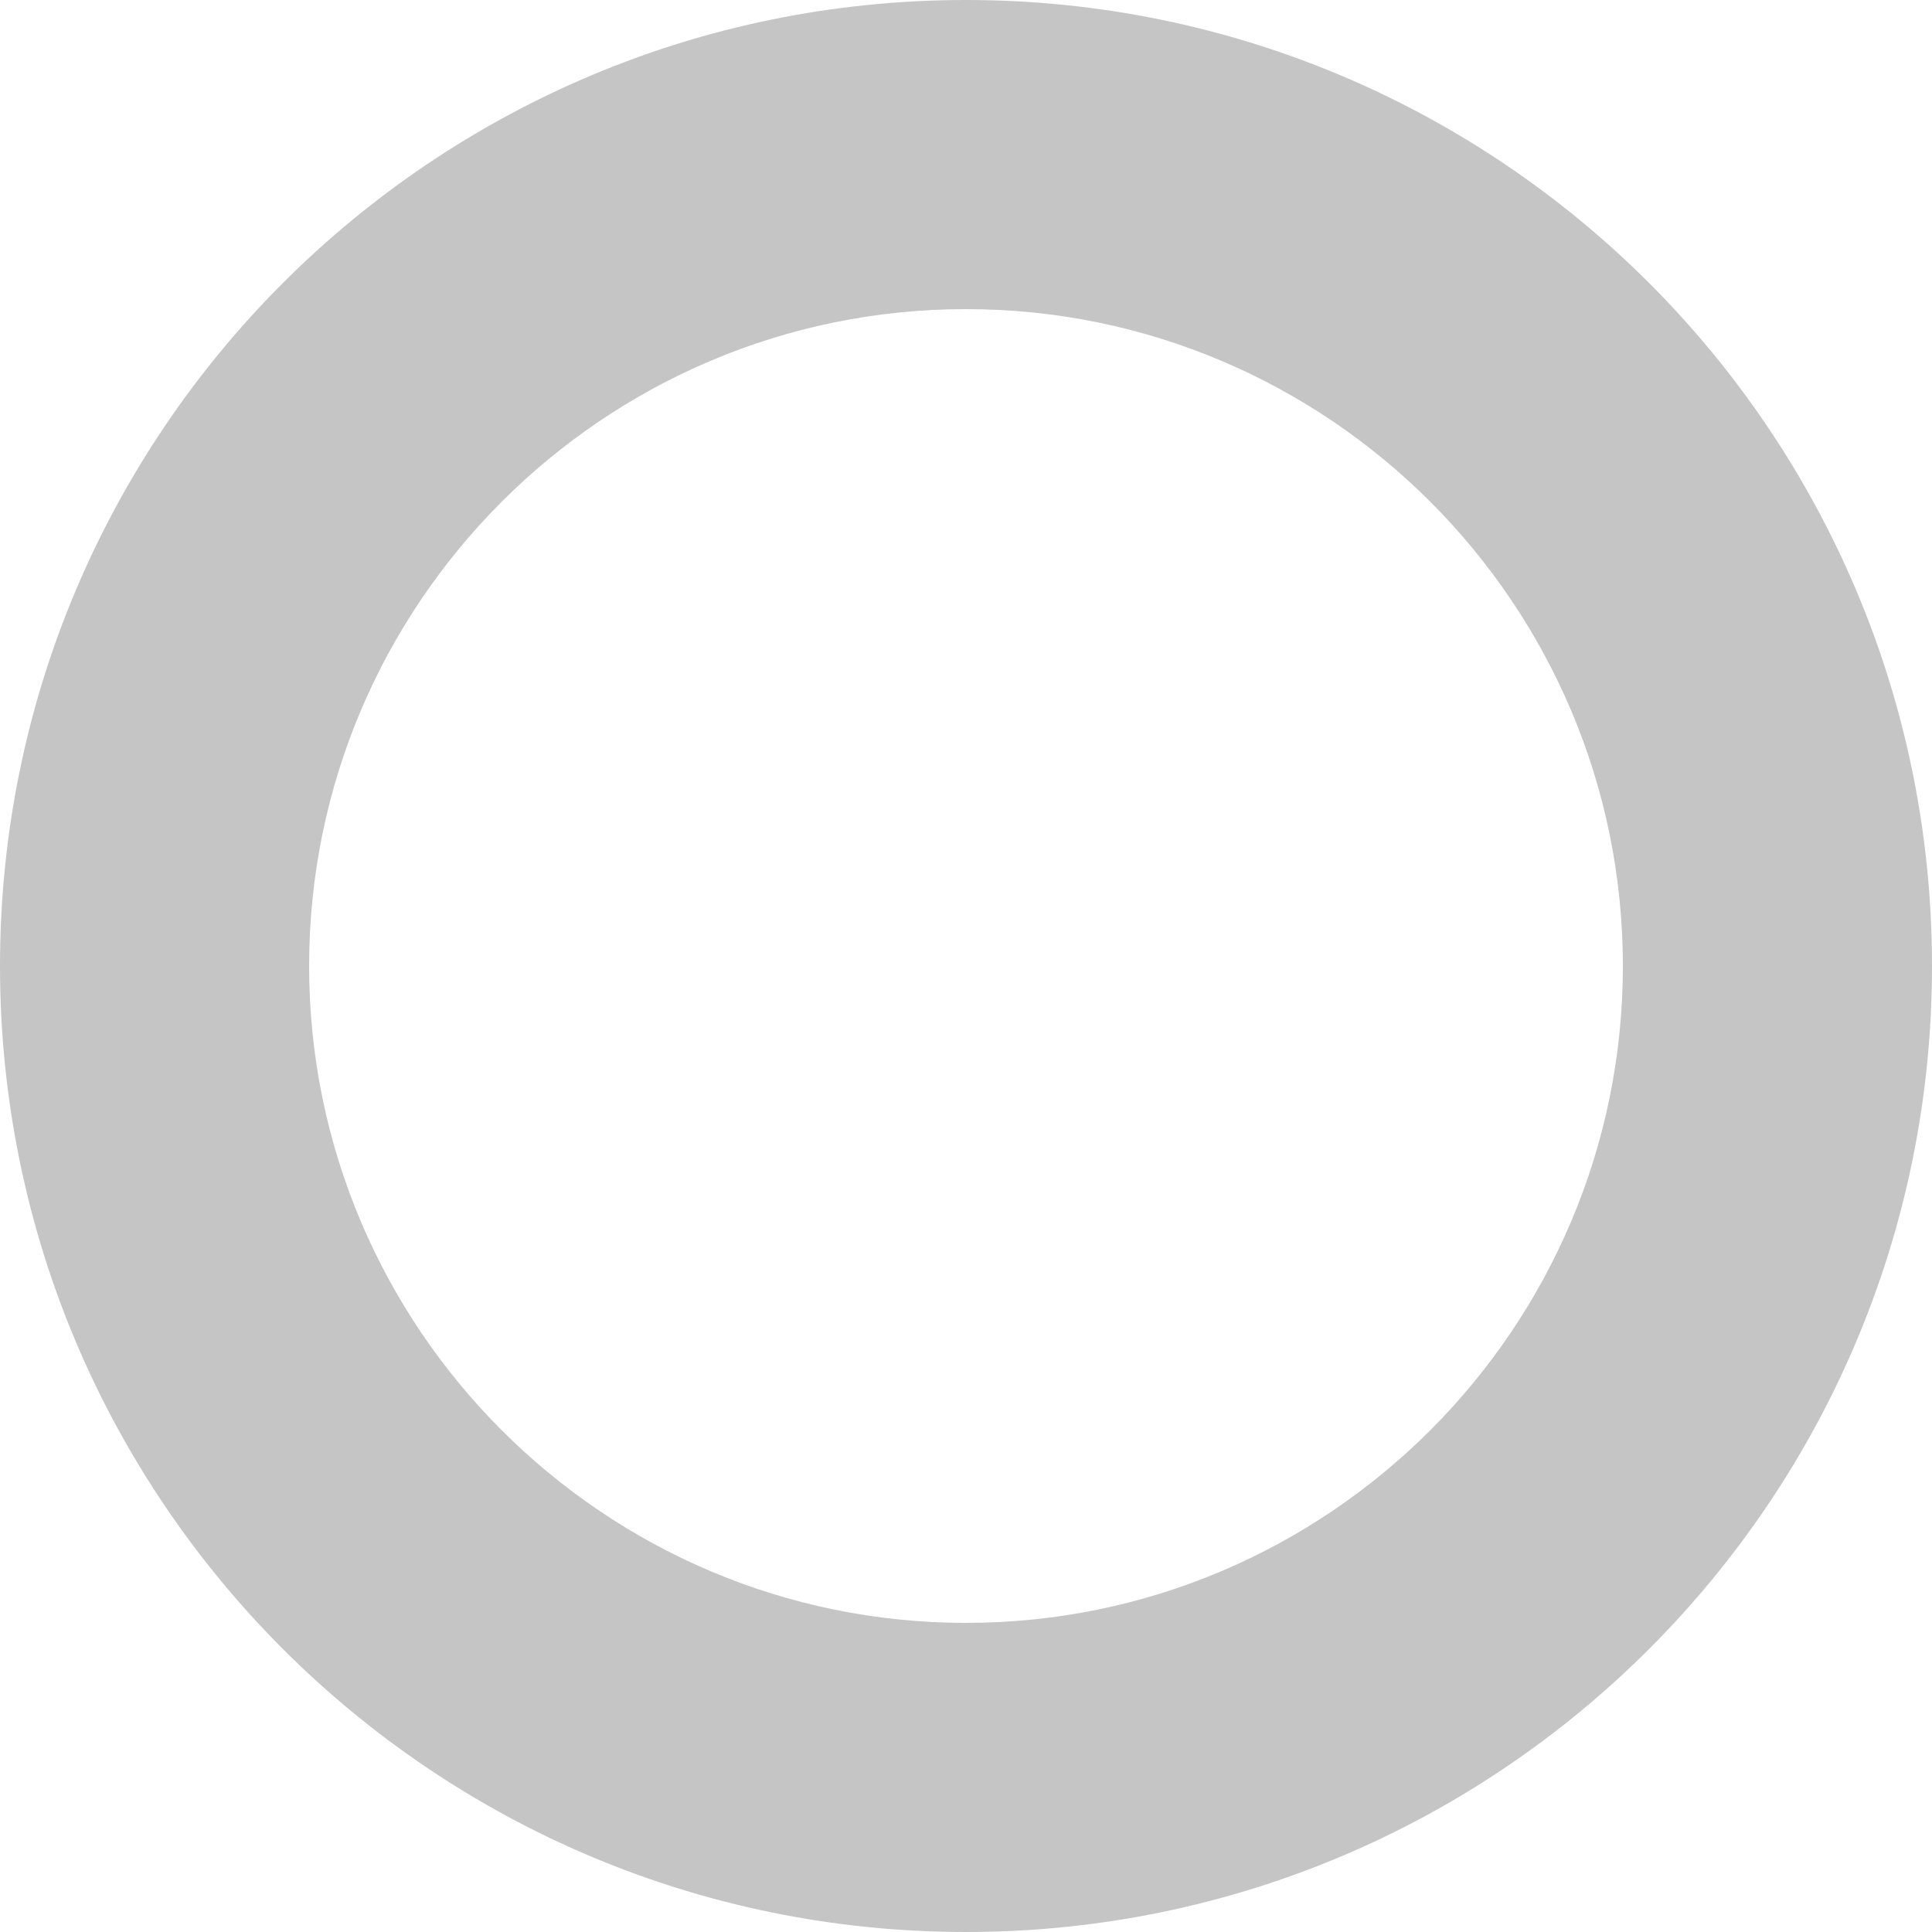
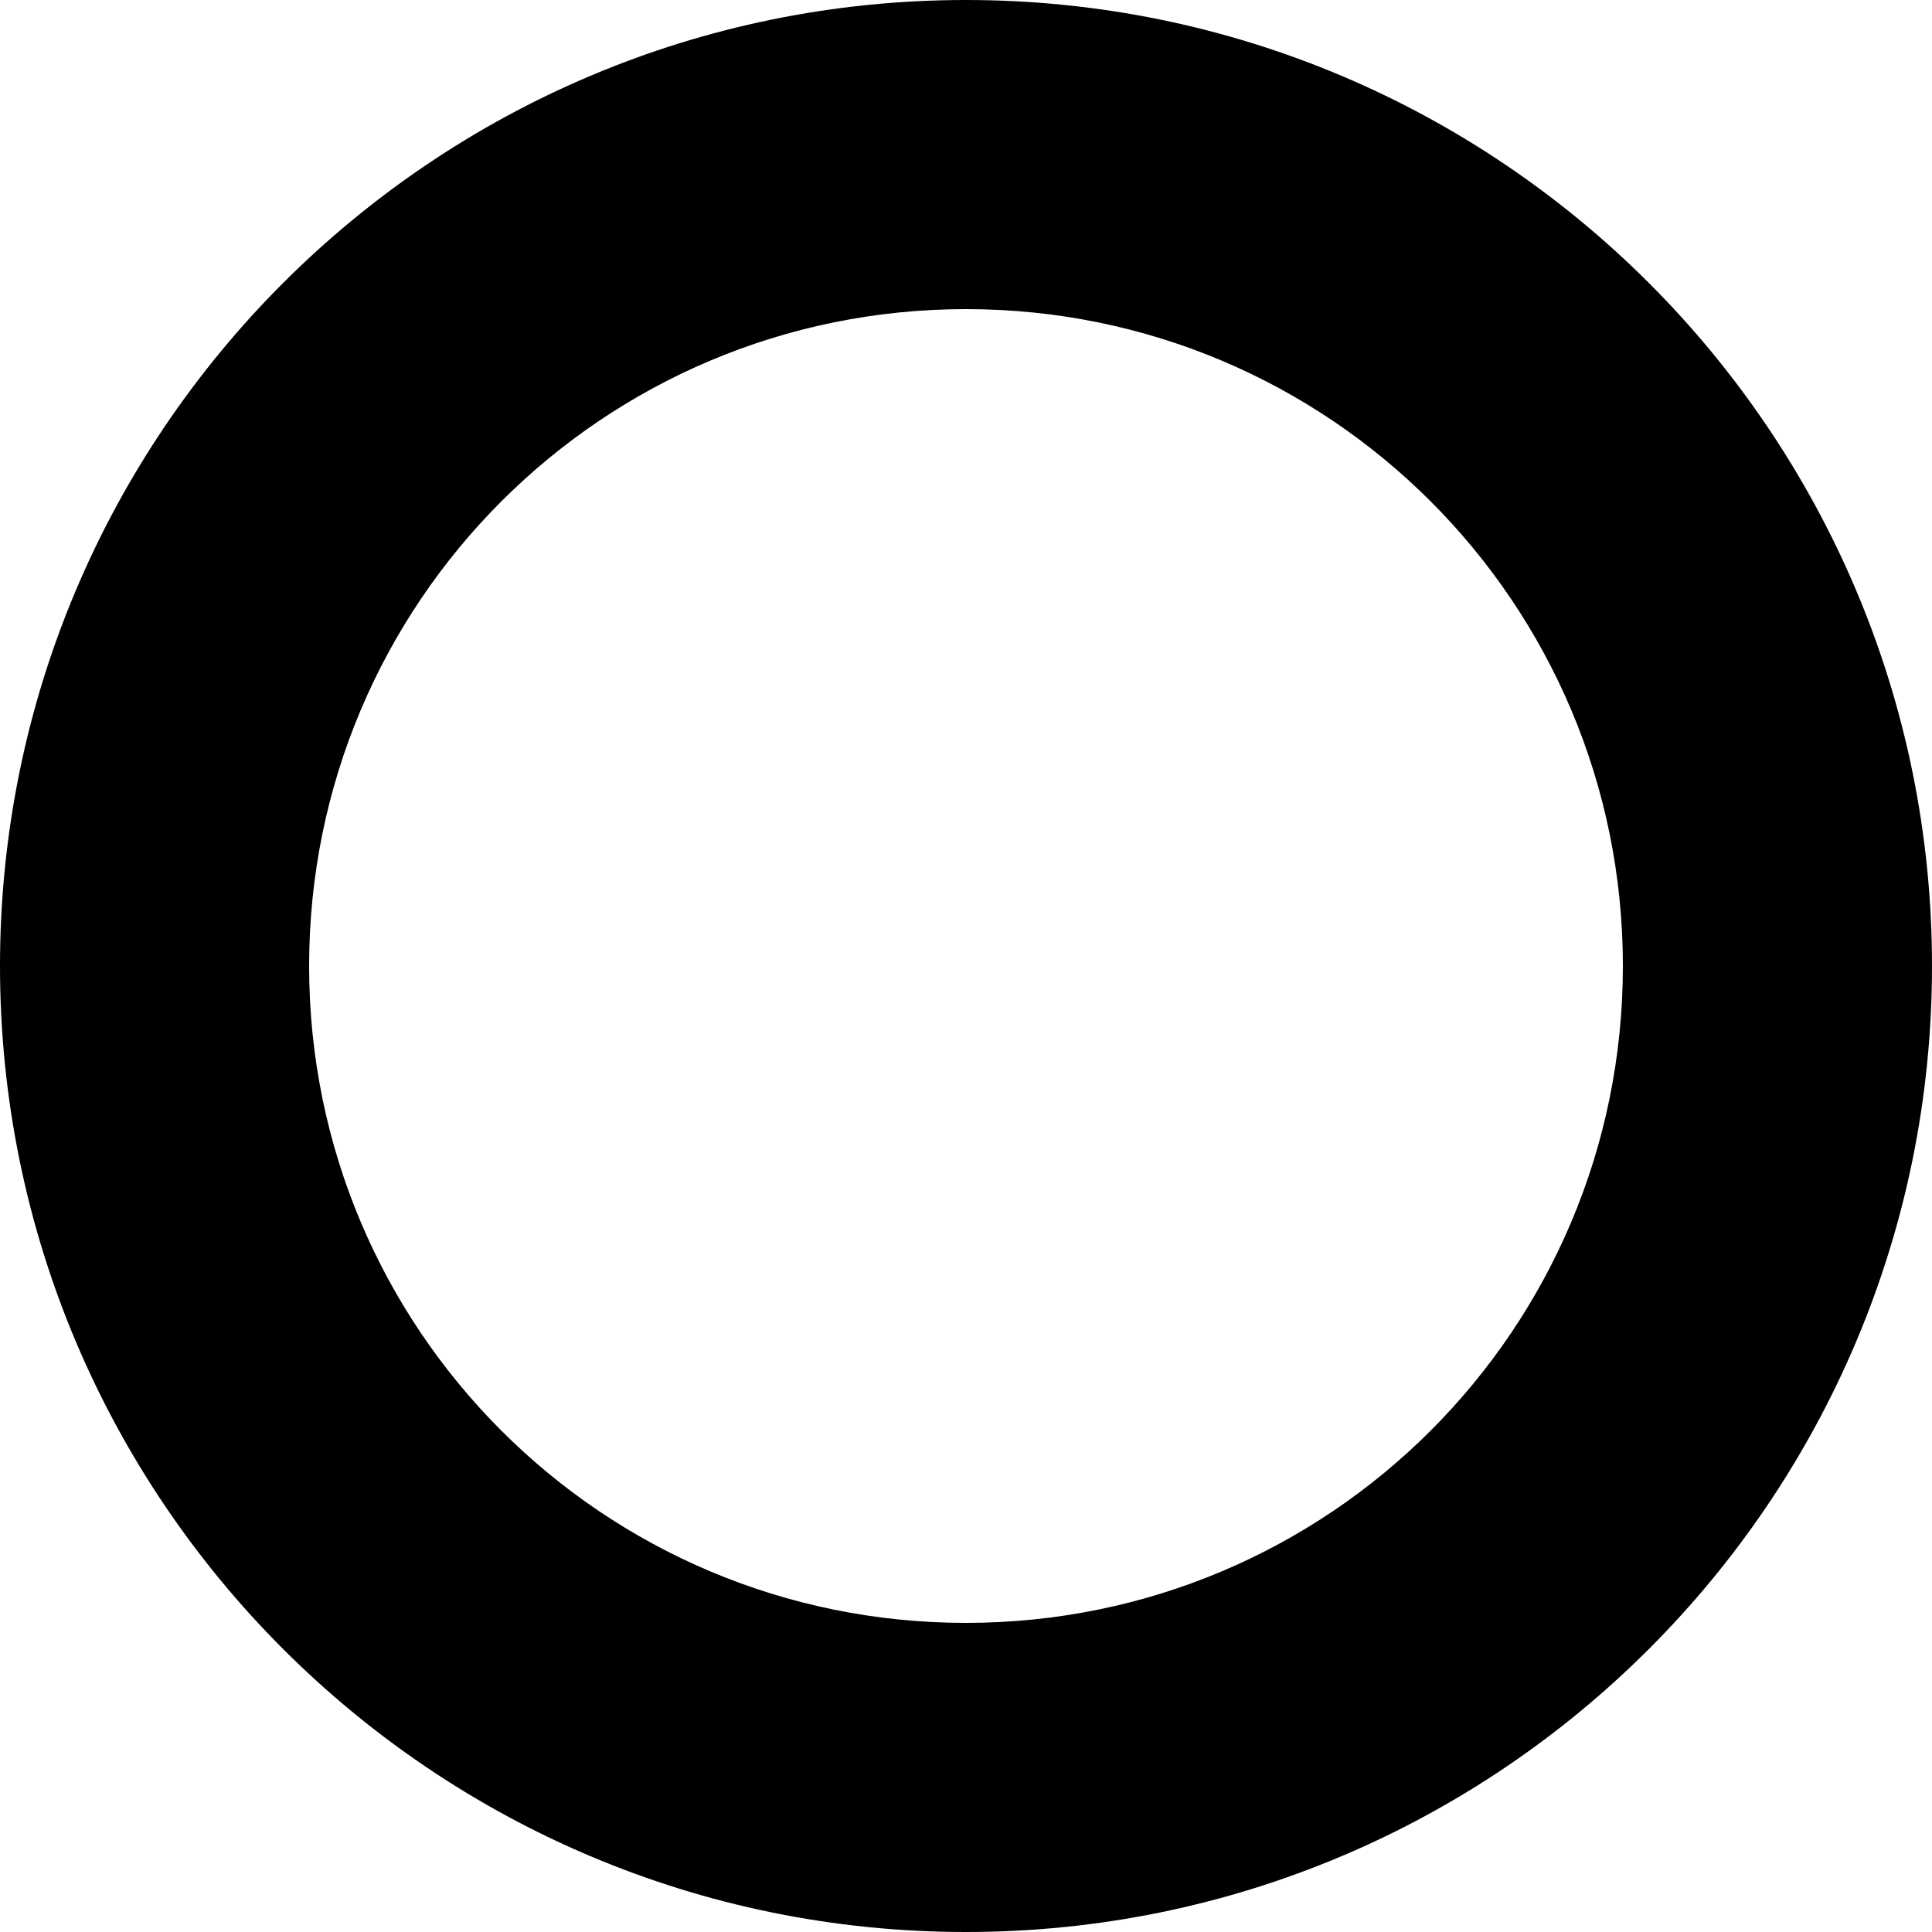
- <svg xmlns="http://www.w3.org/2000/svg" width="25" height="25" viewBox="0 0 25 25">
-   <path fill="#c5c5c5" d="M12.5 4c4.687 0 8.5 3.813 8.5 8.5 0 4.687-3.813 8.5-8.5 8.5C7.813 21 4 17.187 4 12.5 4 7.813 7.813 4 12.5 4m0-4C5.597 0 0 5.597 0 12.5S5.597 25 12.5 25 25 19.403 25 12.5 19.403 0 12.5 0z" />
+ <svg xmlns="http://www.w3.org/2000/svg" version="1.1" id="Слой_1" x="0px" y="0px" viewBox="0 0 25 25" style="enable-background:new 0 0 25 25;" xml:space="preserve">
+   <path d="M12.5,4c4.7,0,8.5,3.8,8.5,8.5S17.2,21,12.5,21S4,17.2,4,12.5S7.8,4,12.5,4 M12.5,0C5.6,0,0,5.6,0,12.5S5.6,25,12.5,25  S25,19.4,25,12.5S19.4,0,12.5,0z" />
</svg>
